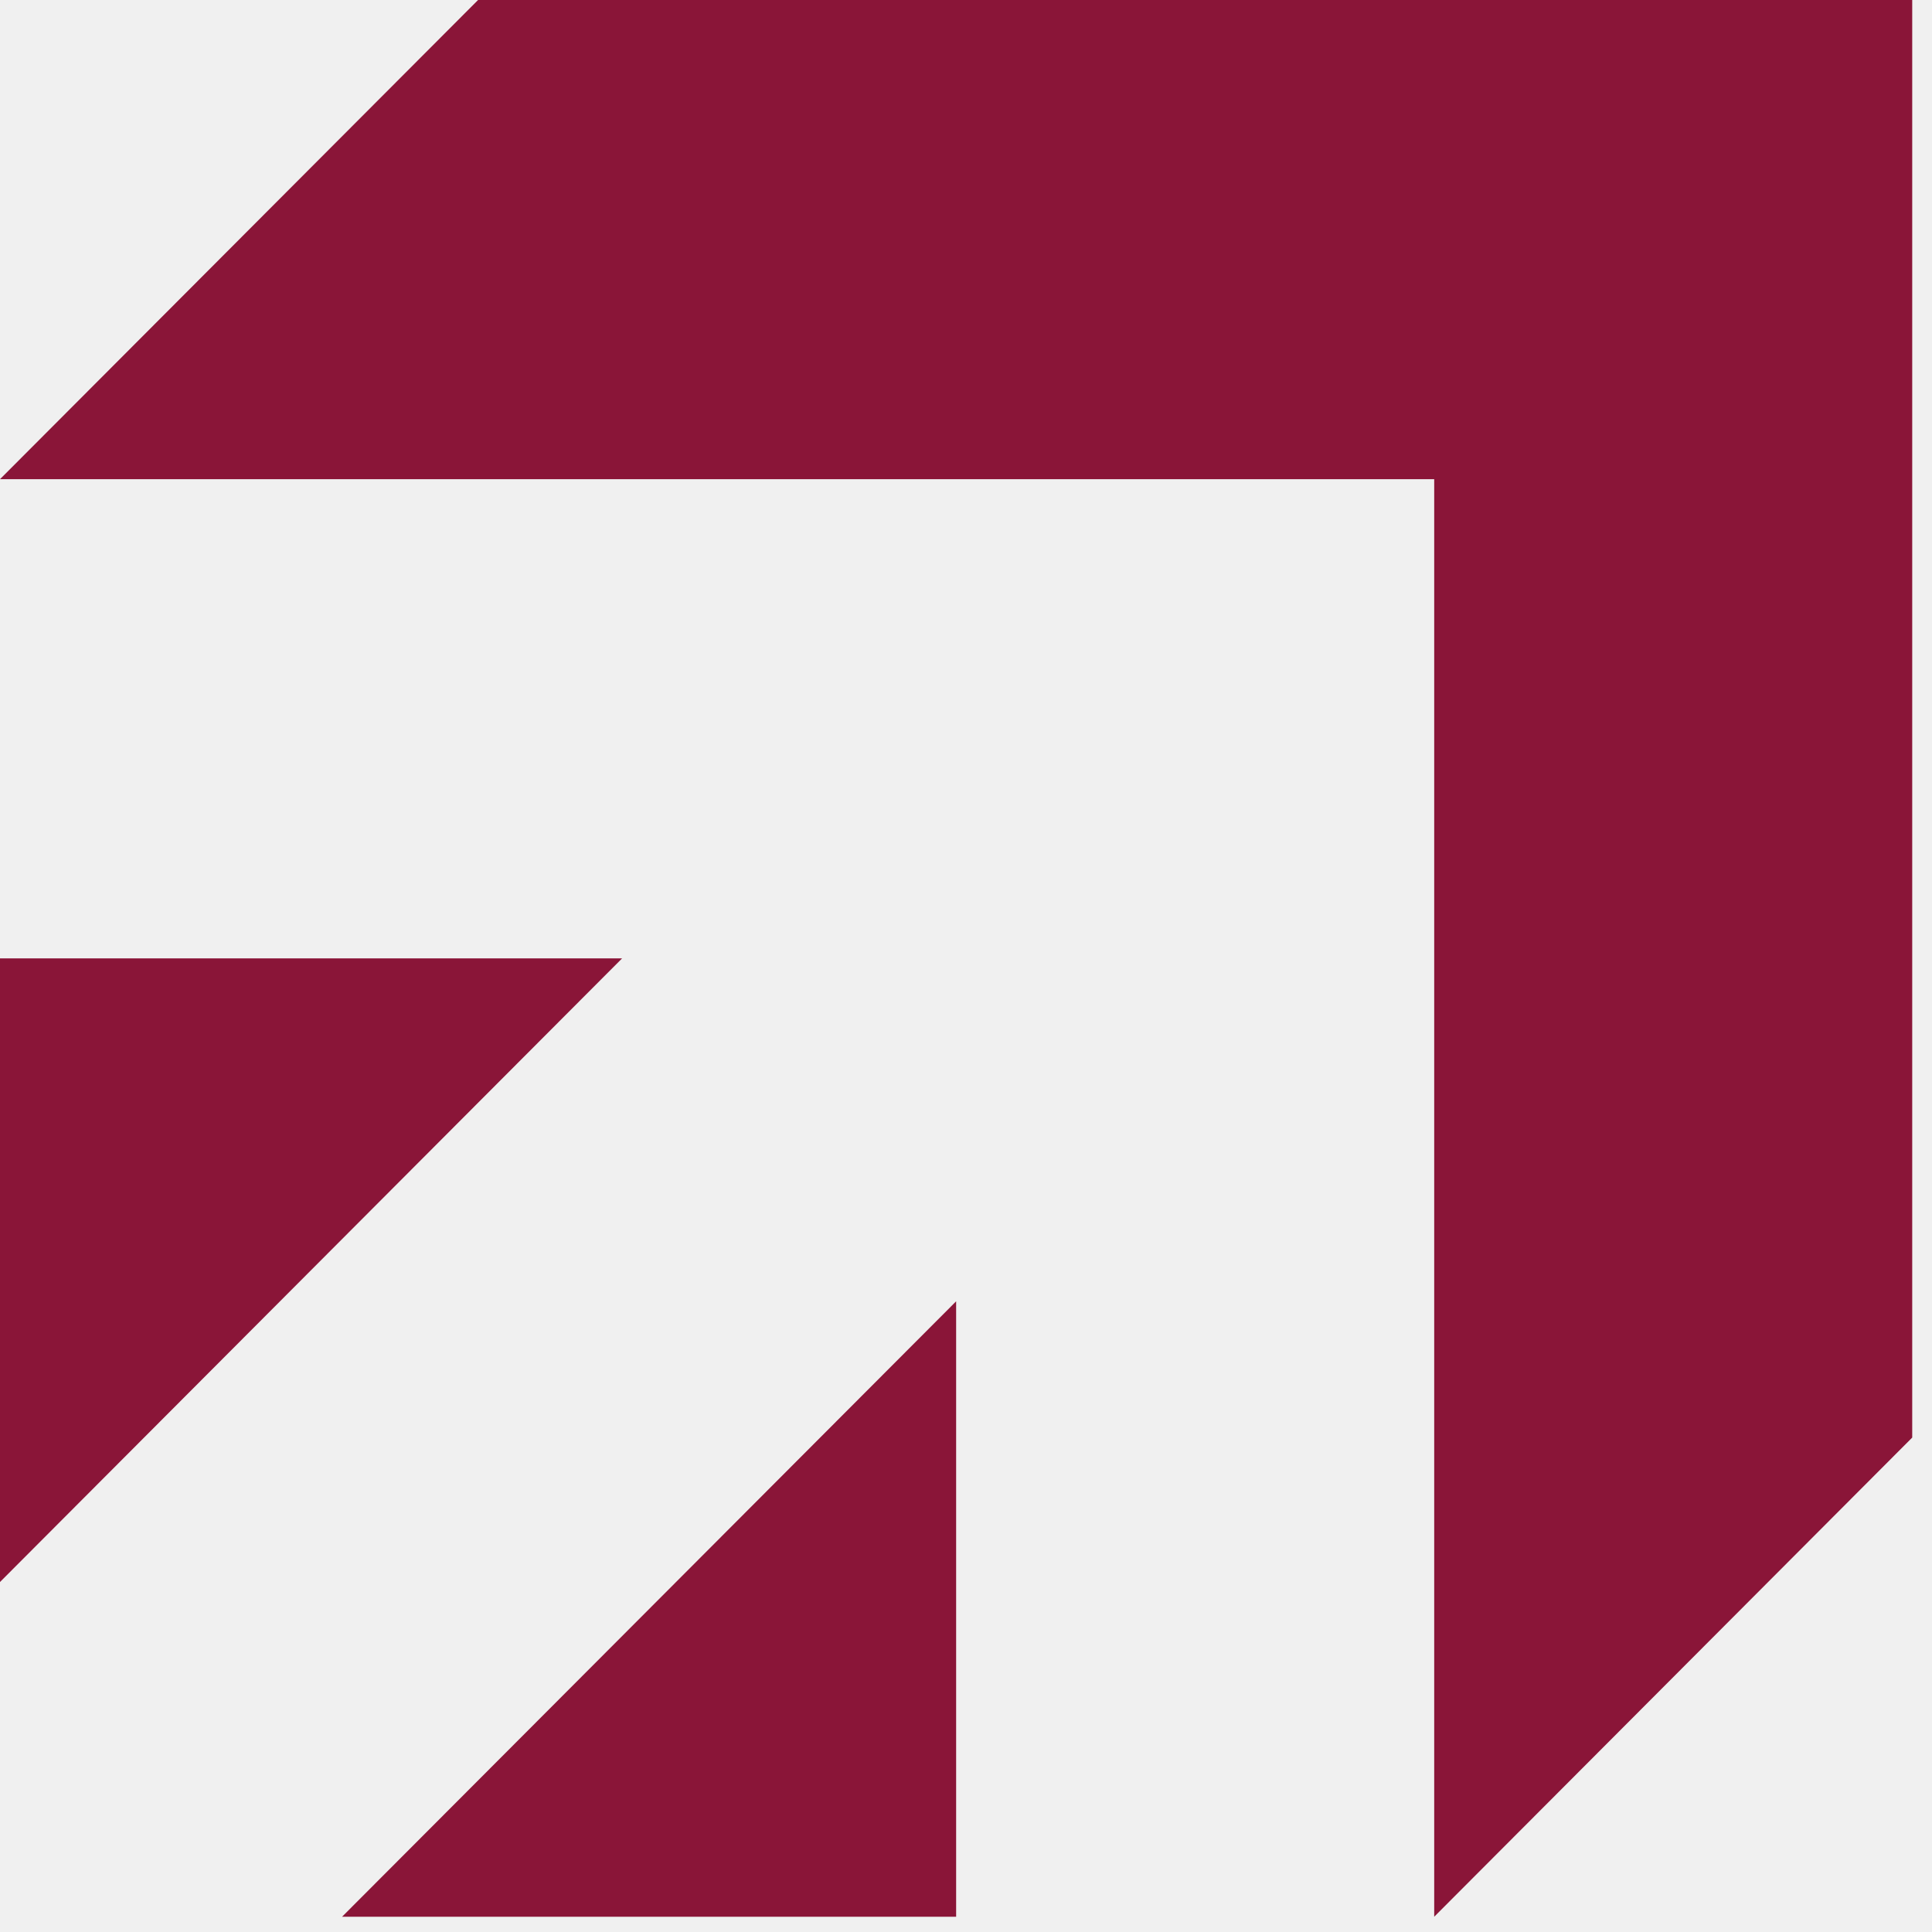
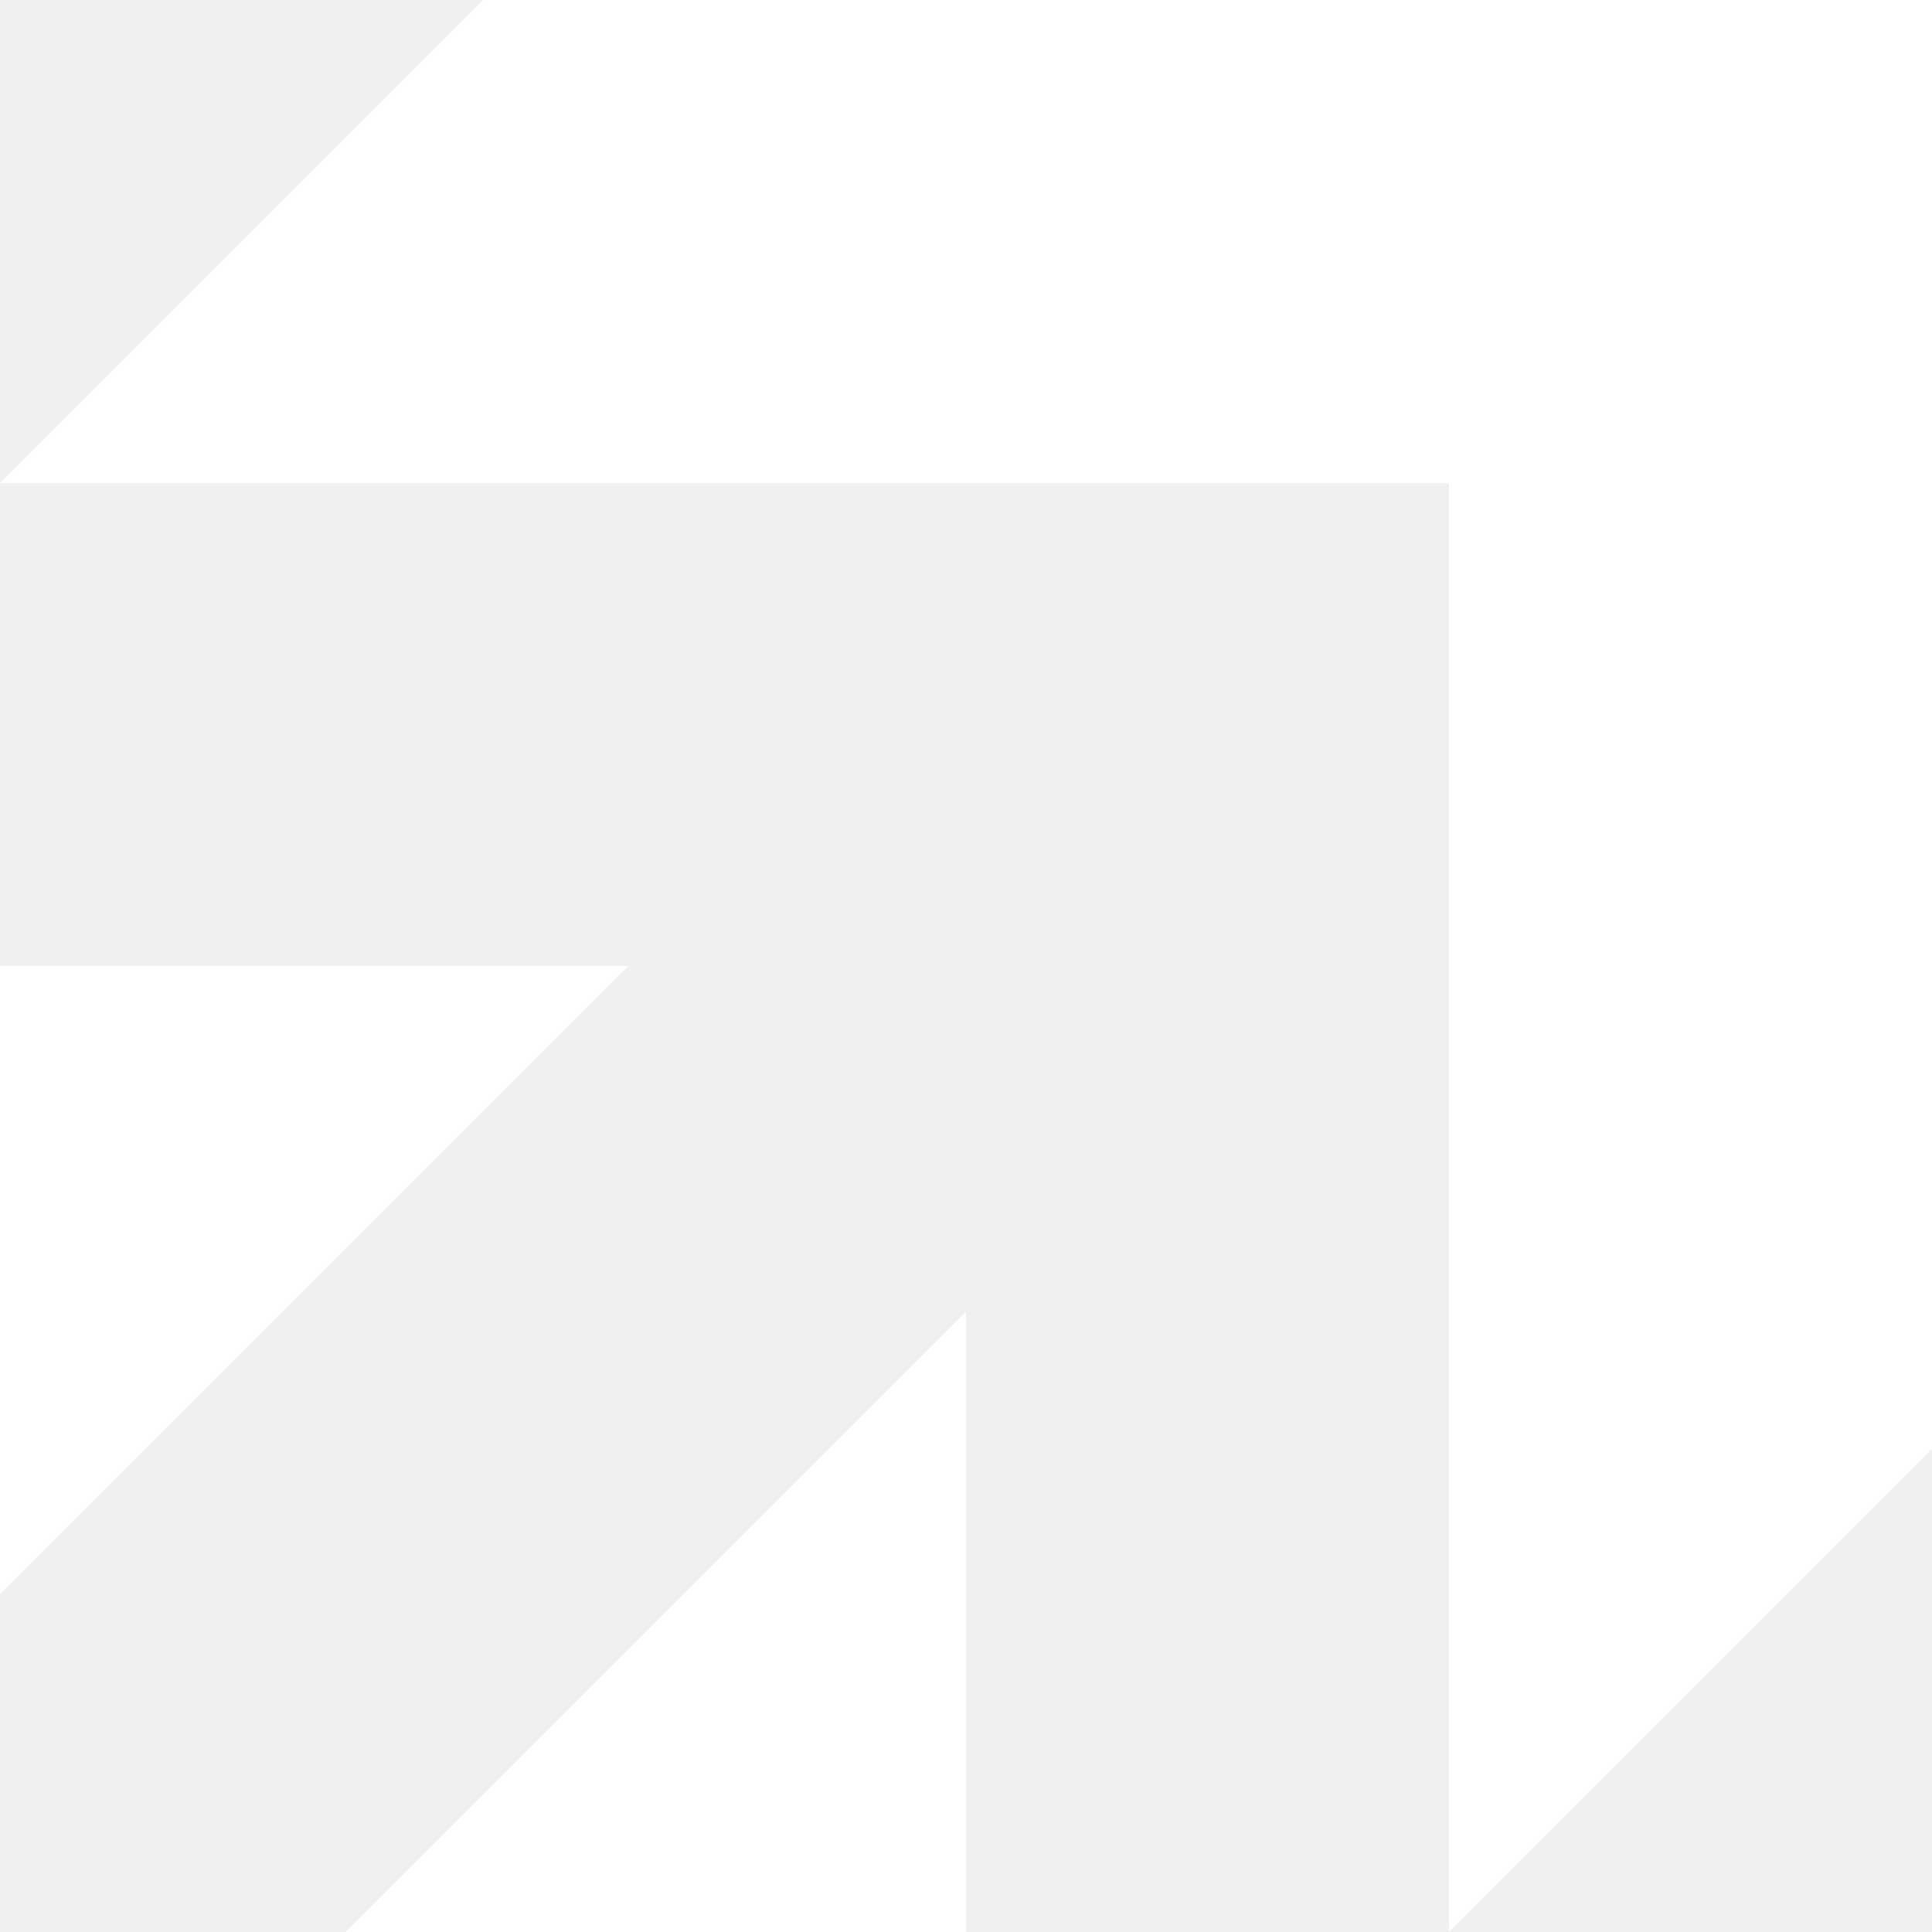
- <svg xmlns="http://www.w3.org/2000/svg" width="38" height="38" viewBox="0 0 38 38" fill="none">
-   <path fill-rule="evenodd" clip-rule="evenodd" d="M9.403 0H37.611V9.425V28.275L28.209 37.7V9.425H0L9.403 0ZM0 31.116V18.85H12.236L0 31.116ZM18.806 37.7H6.728L18.806 25.595V37.7Z" fill="#8A1538" />
+ <svg xmlns="http://www.w3.org/2000/svg" width="46" height="46" viewBox="0 0 46 46" fill="none">
+   <path fill-rule="evenodd" clip-rule="evenodd" d="M11.5 0H46V11.5V34.5L34.5 46V11.5H0L11.5 0ZM0 37.965V23H14.965L0 37.965ZM23 46H8.229L23 31.229V46Z" fill="white" />
</svg>
